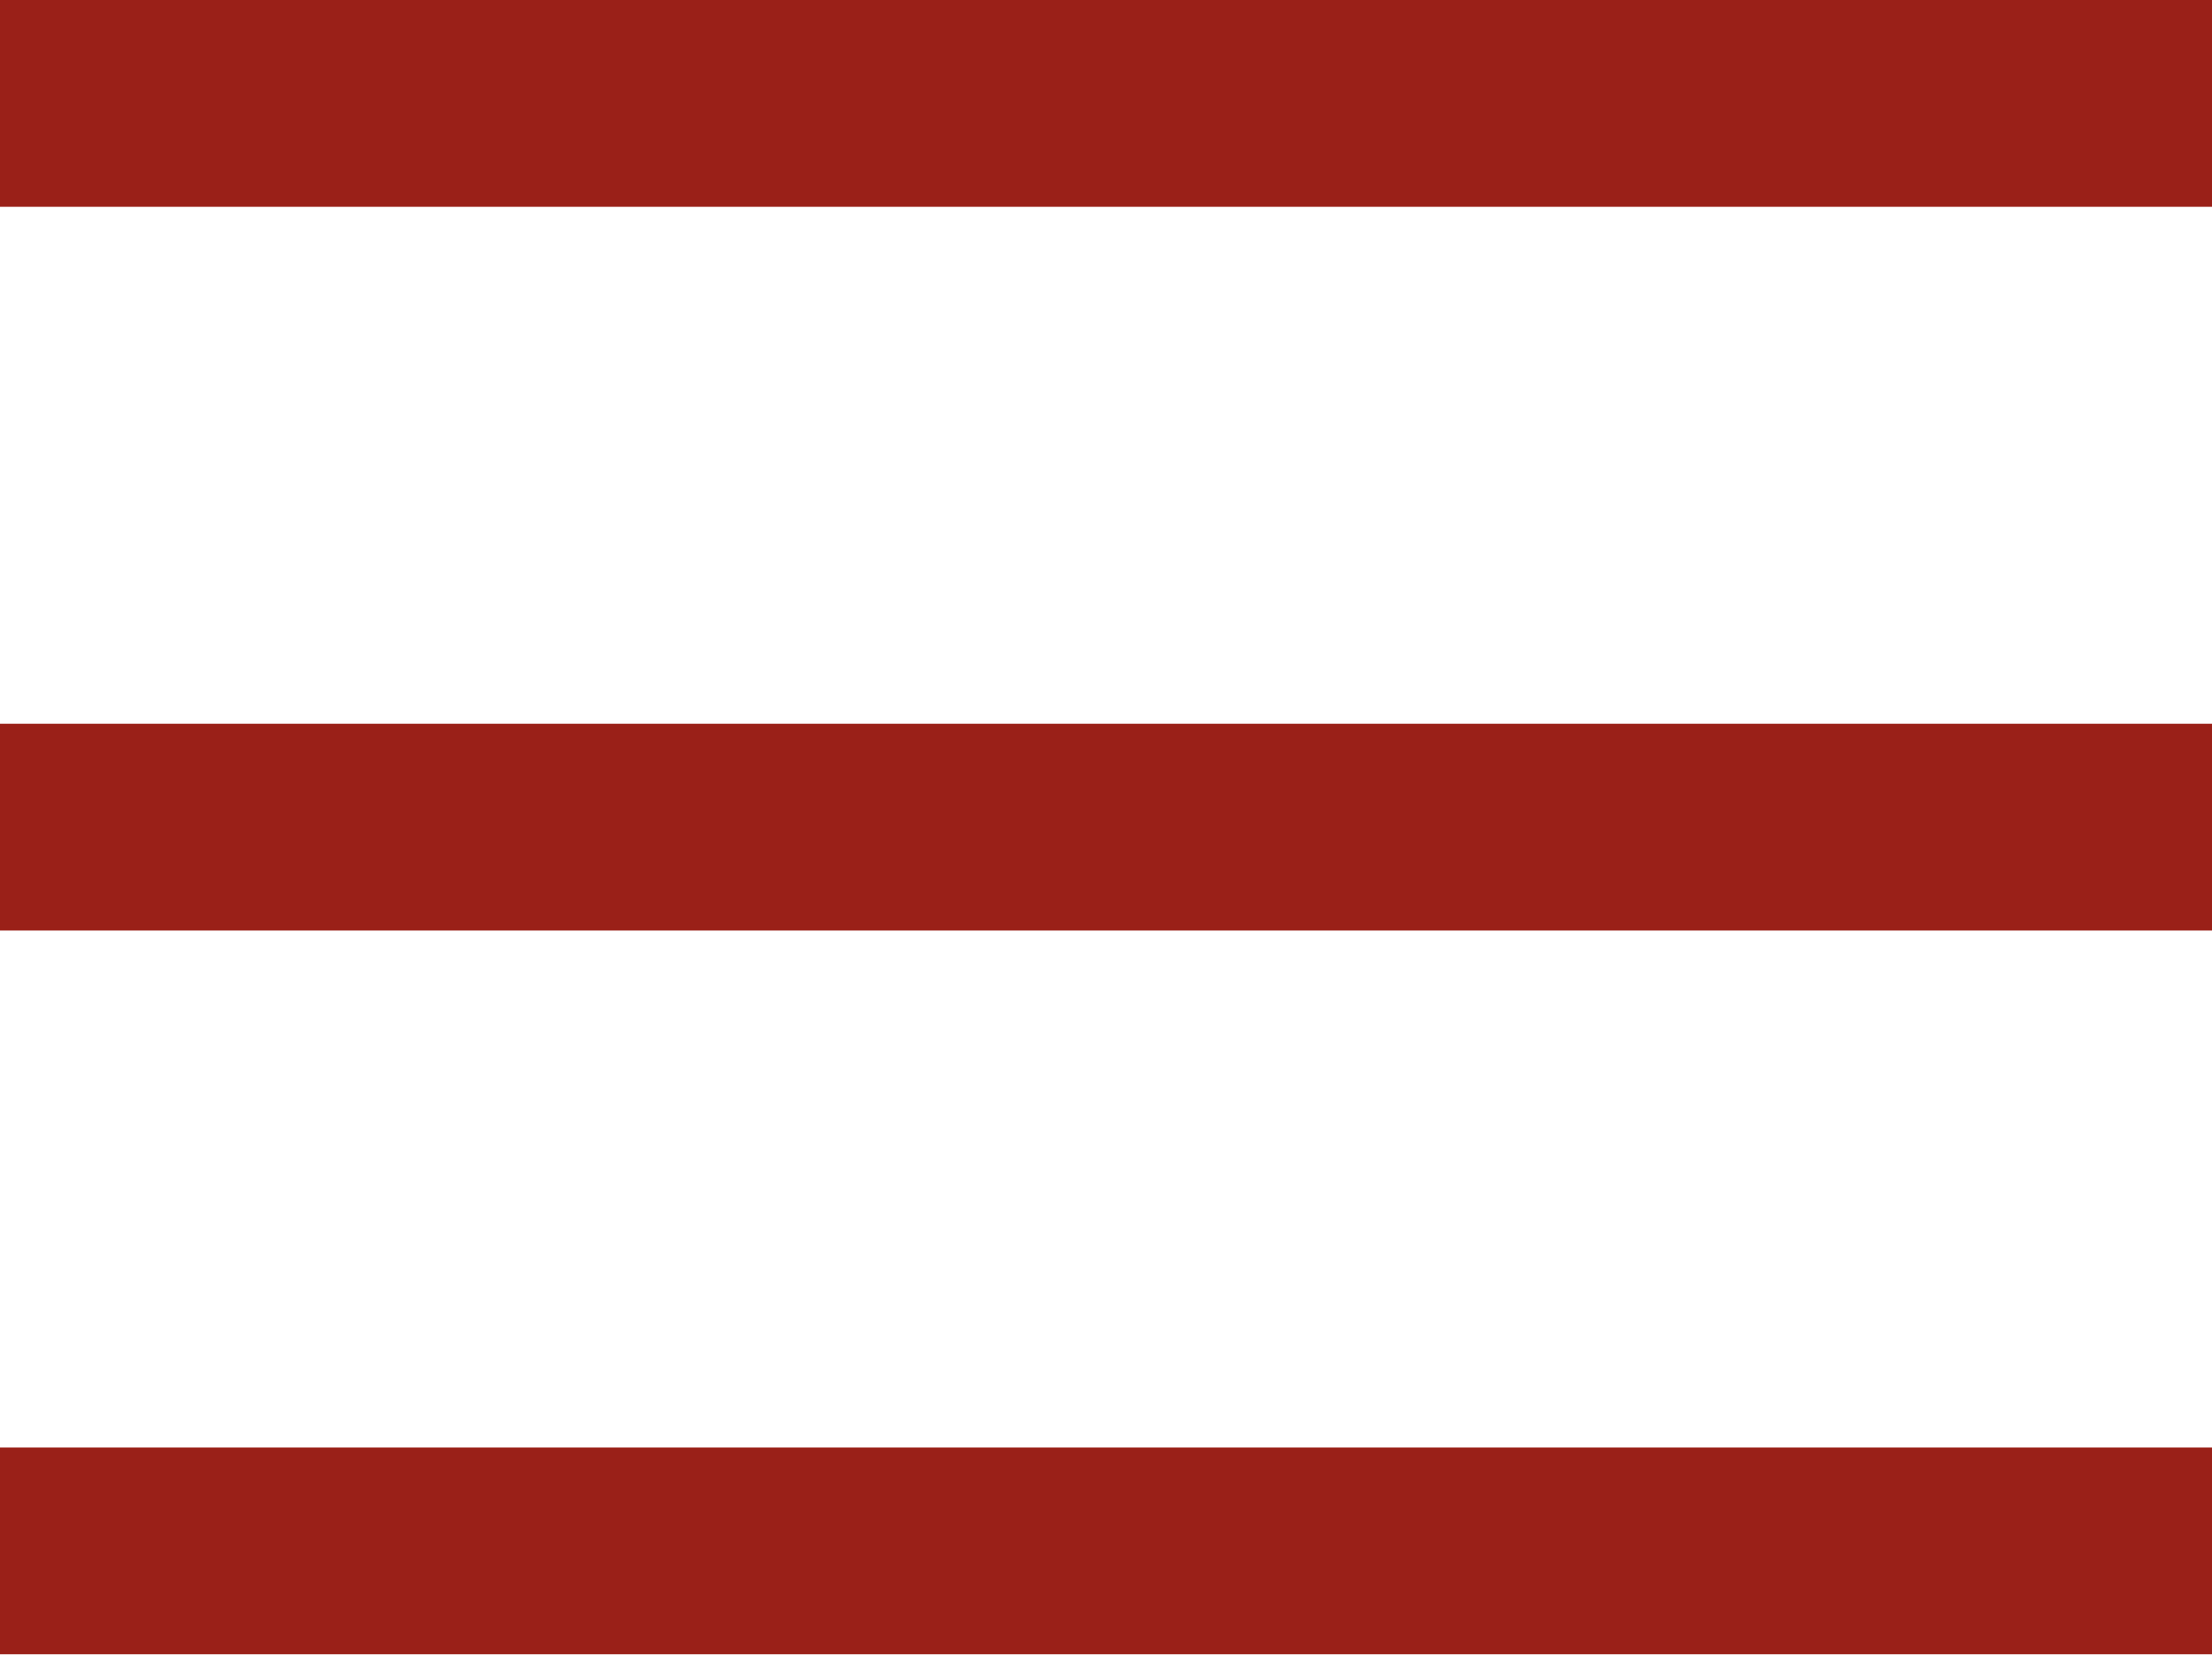
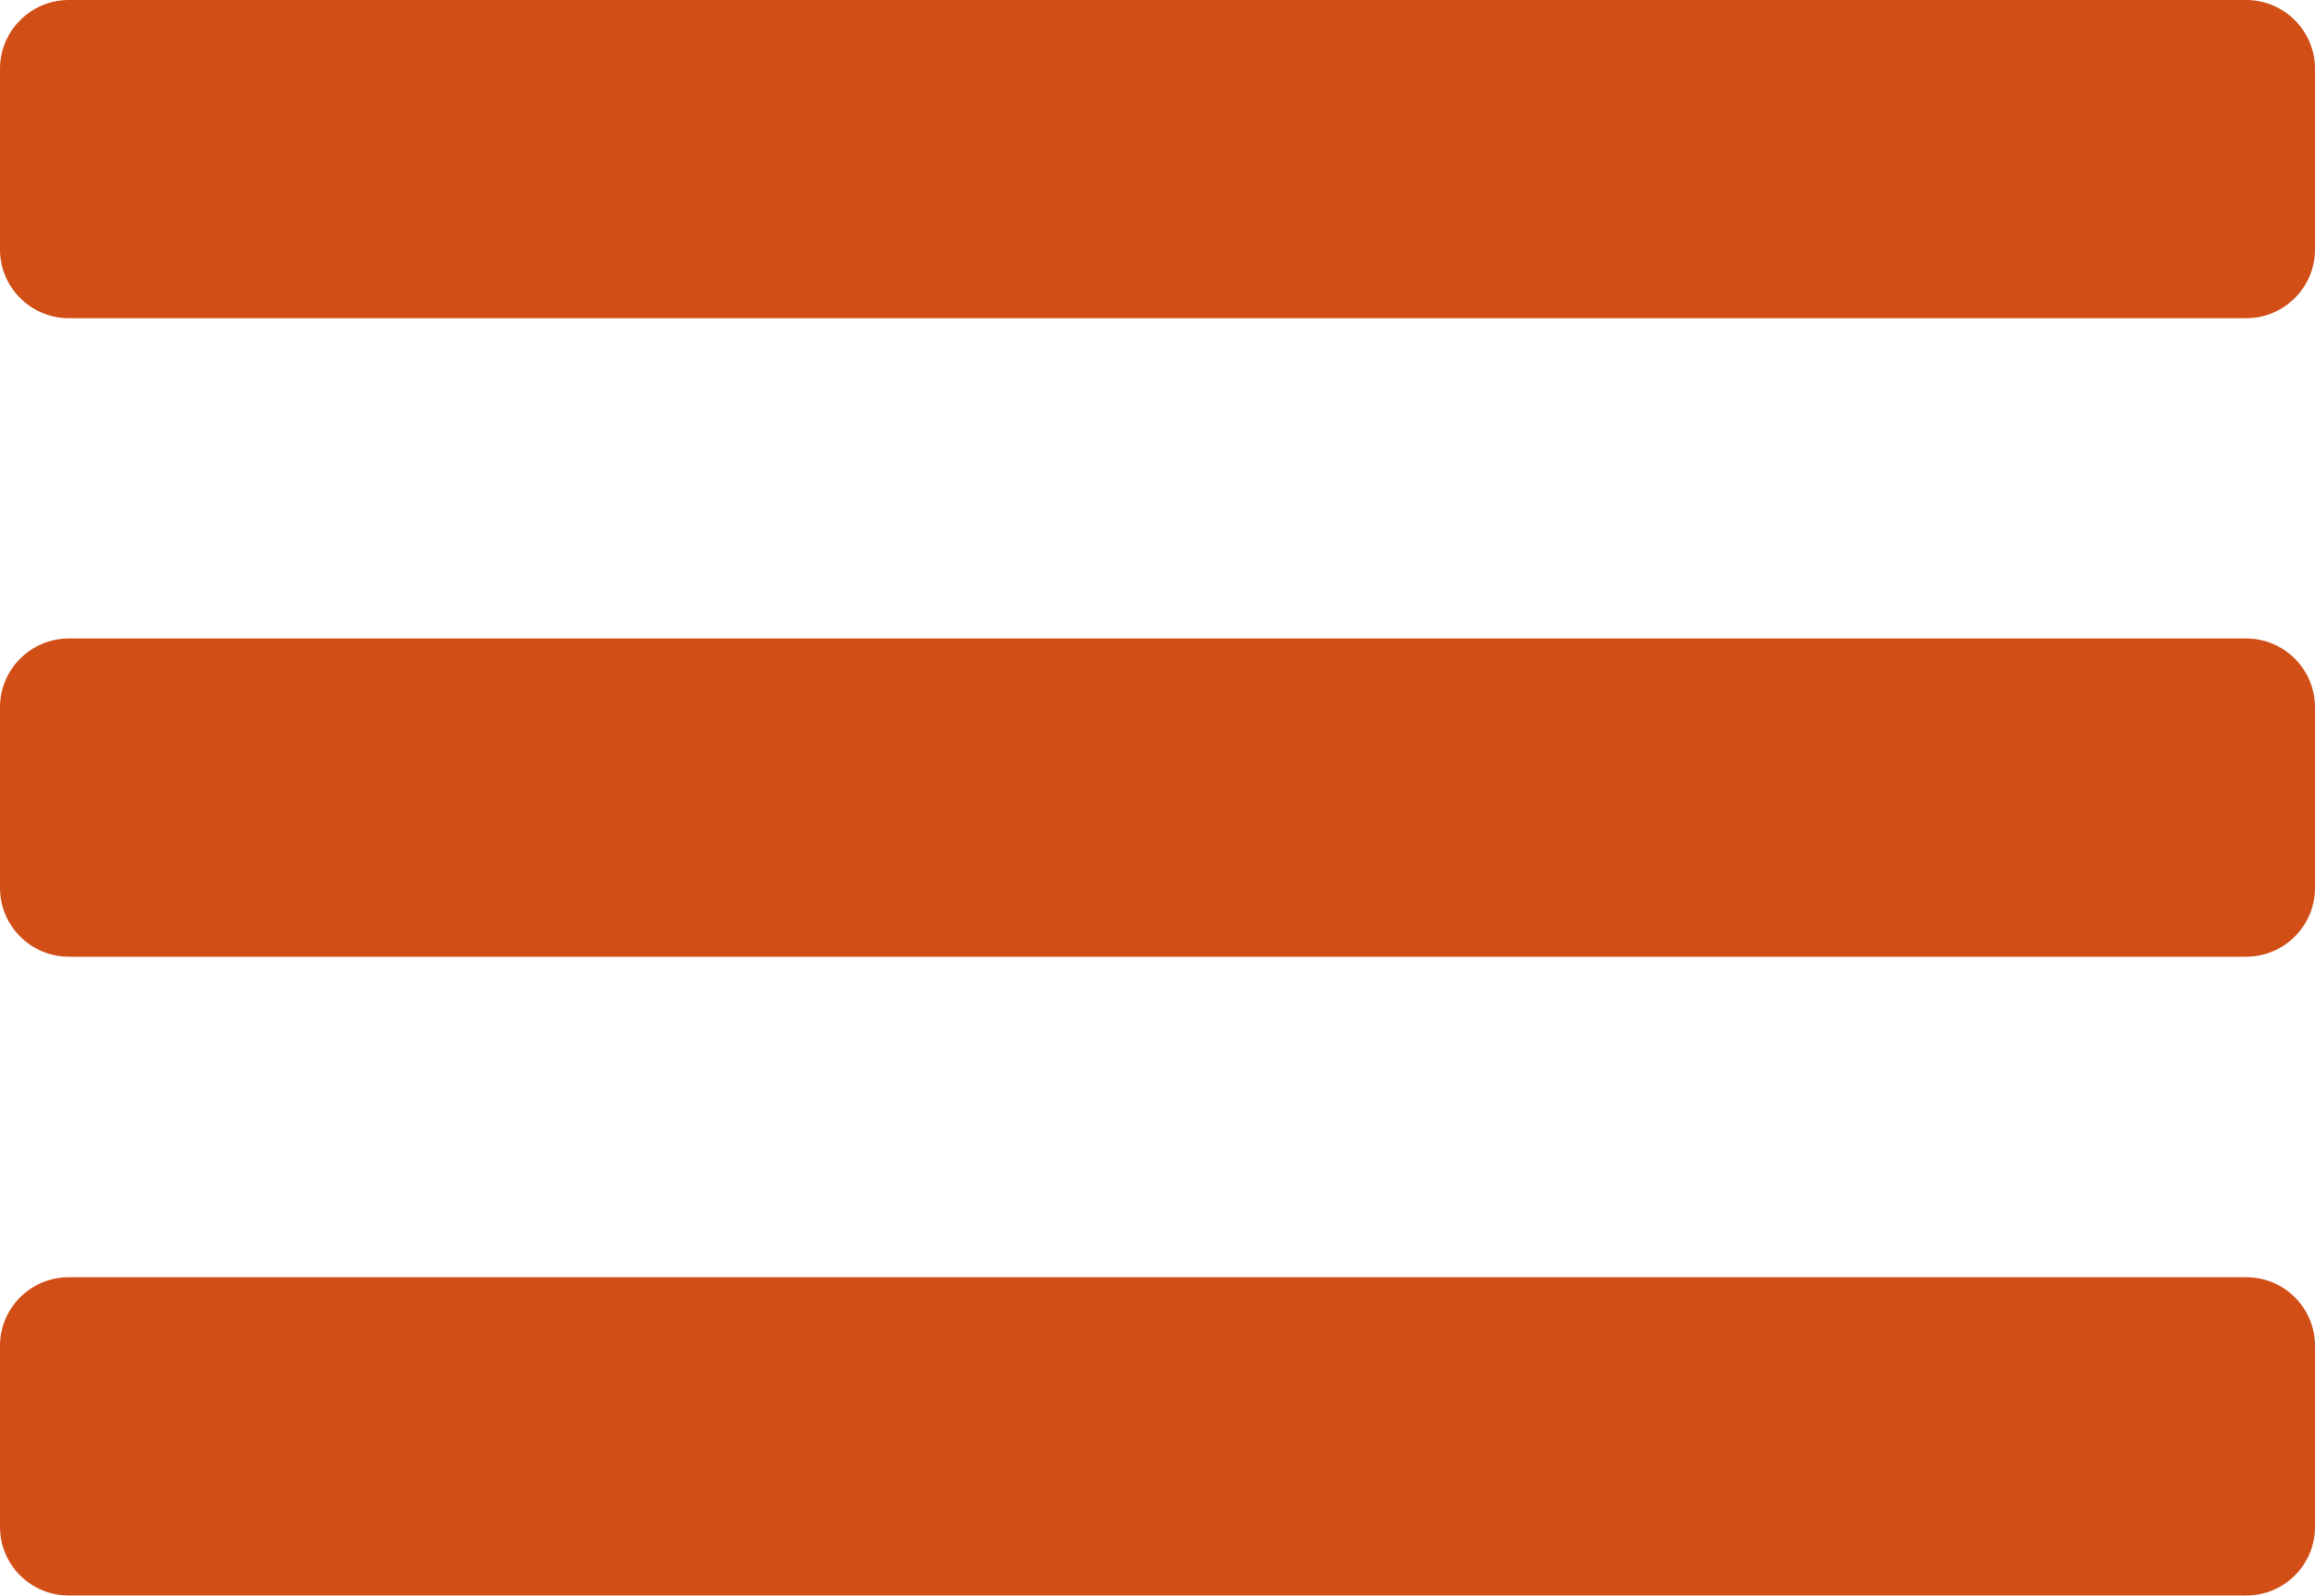
- <svg xmlns="http://www.w3.org/2000/svg" version="1.1" id="Layer_1" x="0px" y="0px" viewBox="0 0 21.4 16" style="enable-background:new 0 0 21.4 16;" xml:space="preserve">
-   <style type="text/css">
- 	.st0{fill:#9A2018;}
- </style>
-   <rect id="XMLID_2_" class="st0" width="21.4" height="2" />
-   <rect id="XMLID_3_" y="14" class="st0" width="21.4" height="2" />
-   <rect id="XMLID_4_" y="7" class="st0" width="21.4" height="2" />
+ <svg xmlns="http://www.w3.org/2000/svg" id="Layer_1" version="1.1" viewBox="0 0 80 55.15">
+   <defs>
+     <style>
+       .st0 {
+         fill: #d14e16;
+       }
+     </style>
+   </defs>
+   <rect class="st0" x="0" width="80" height="11" rx="2.38" ry="2.38" />
+   <rect class="st0" y="44.15" width="80" height="11" rx="2.37" ry="2.37" />
+   <rect class="st0" x="0" y="22.07" width="80" height="11" rx="2.38" ry="2.38" />
</svg>
